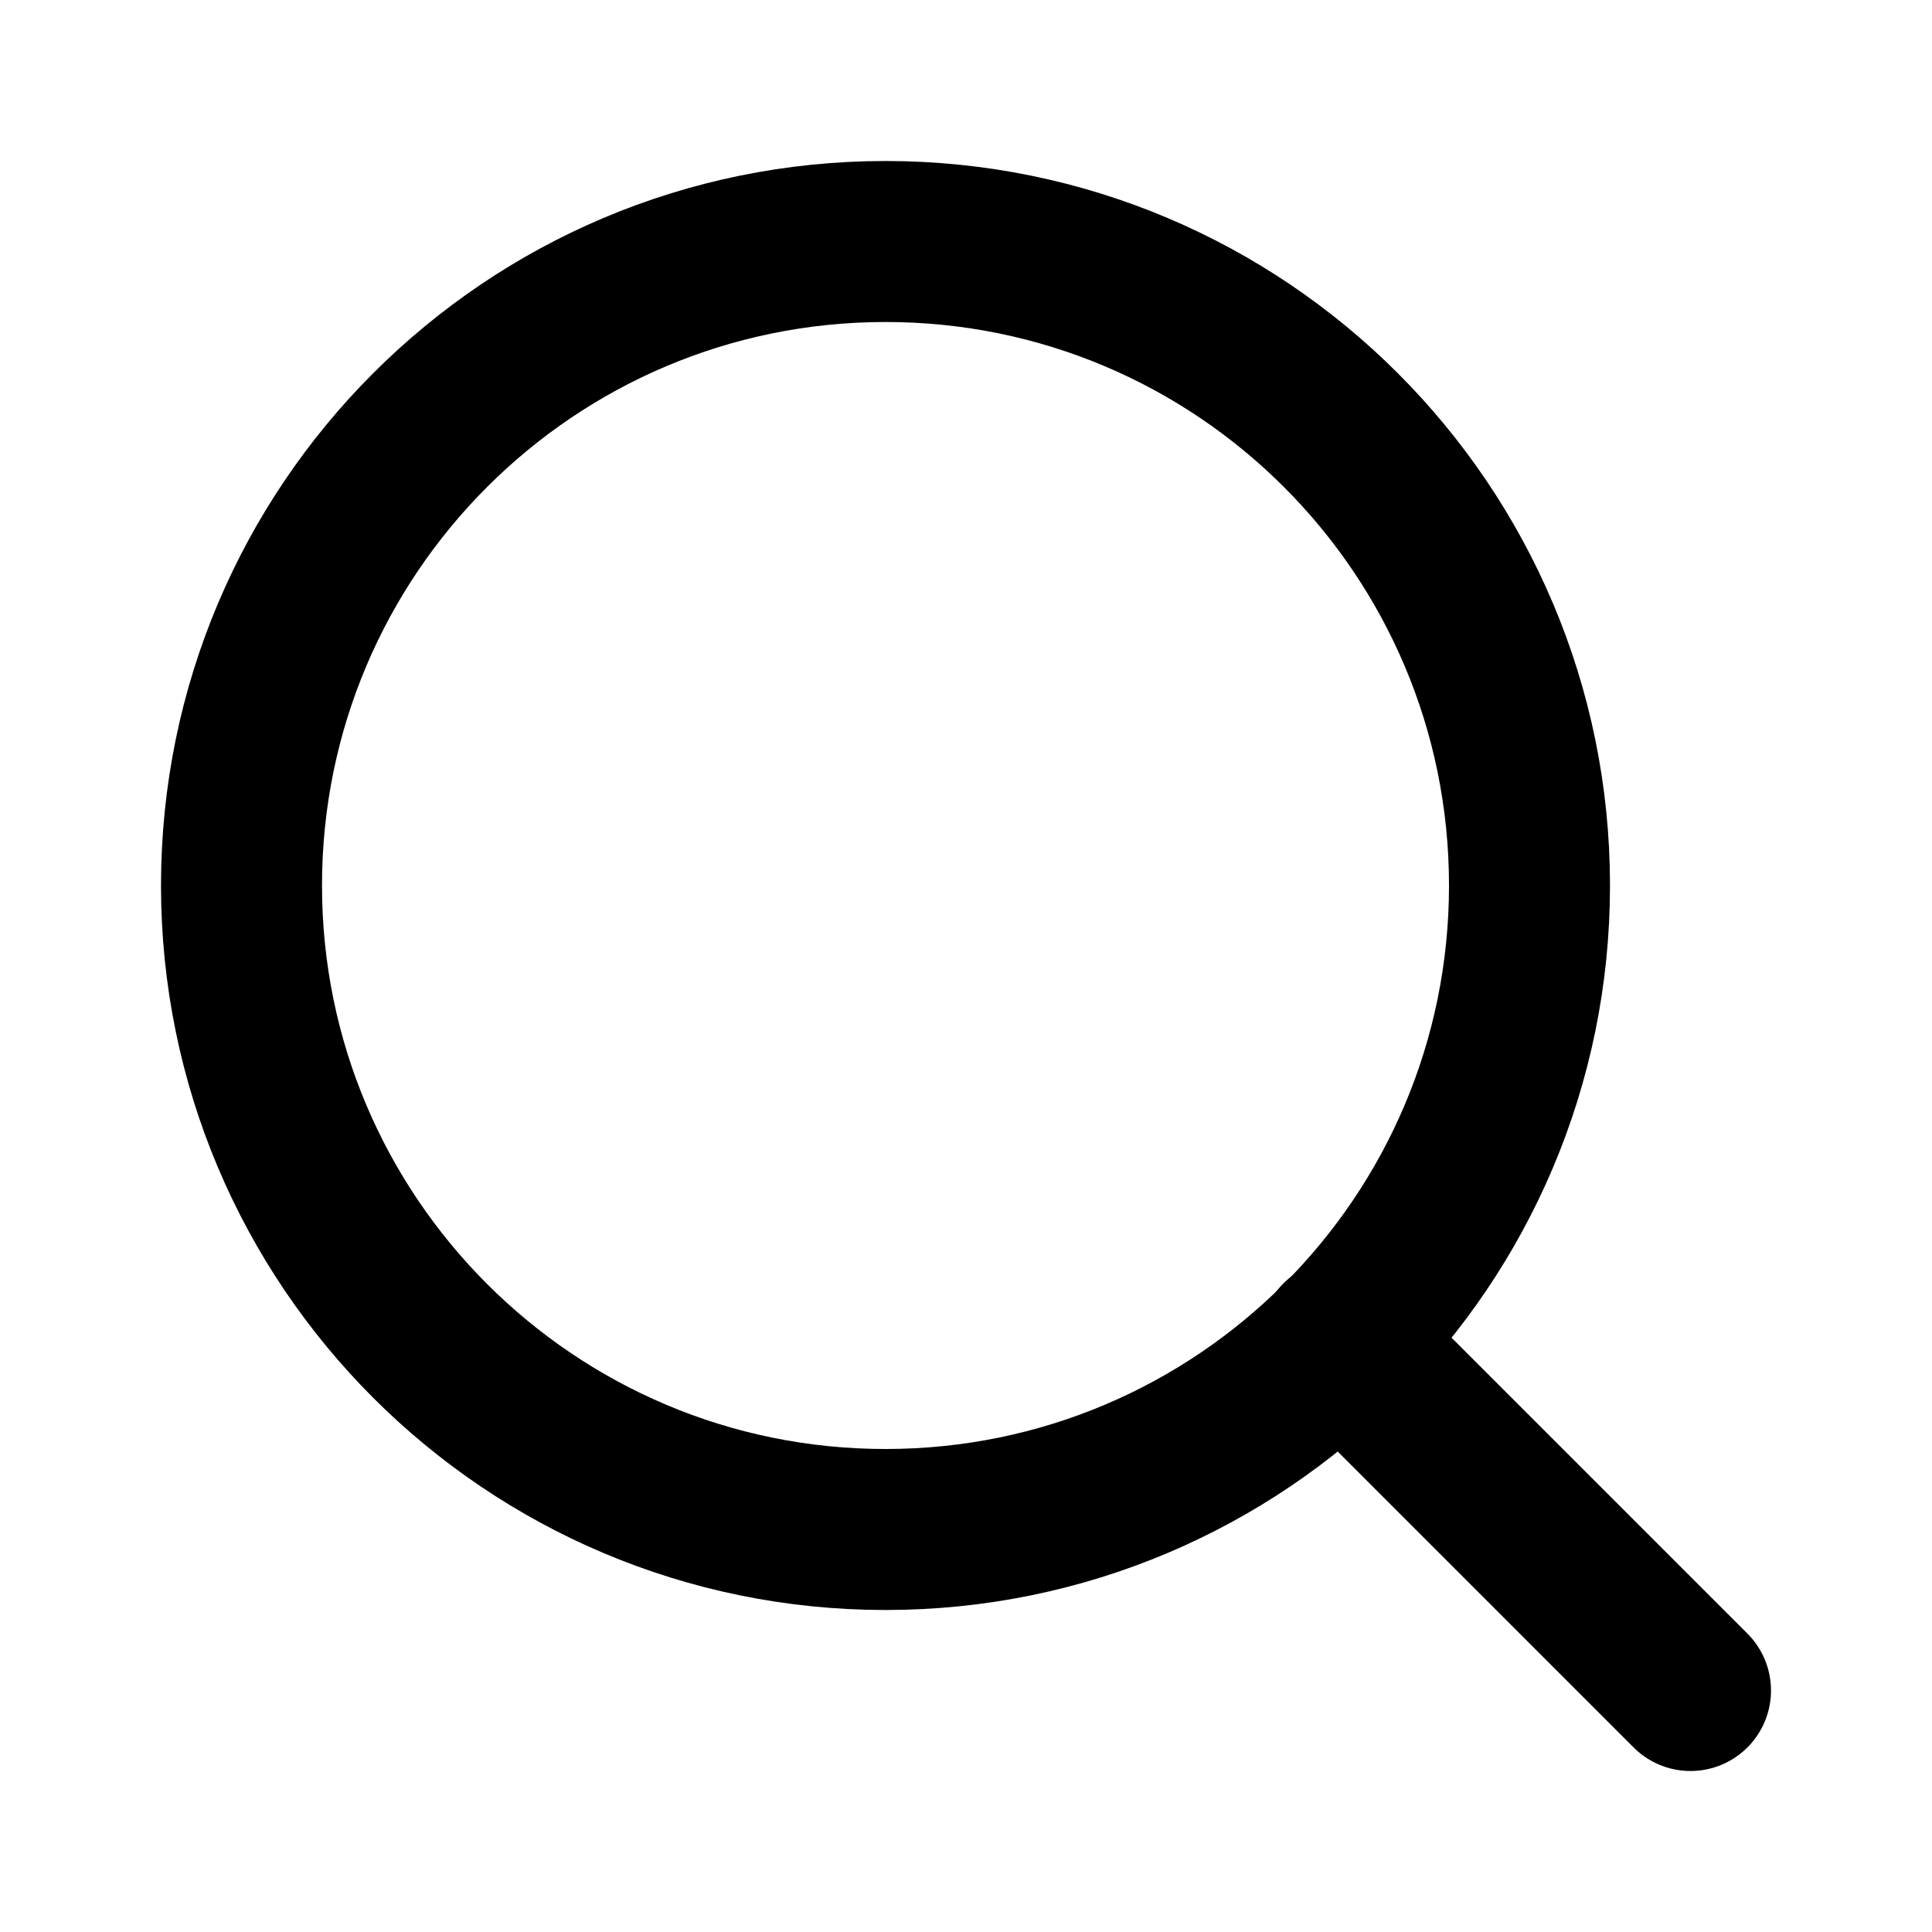
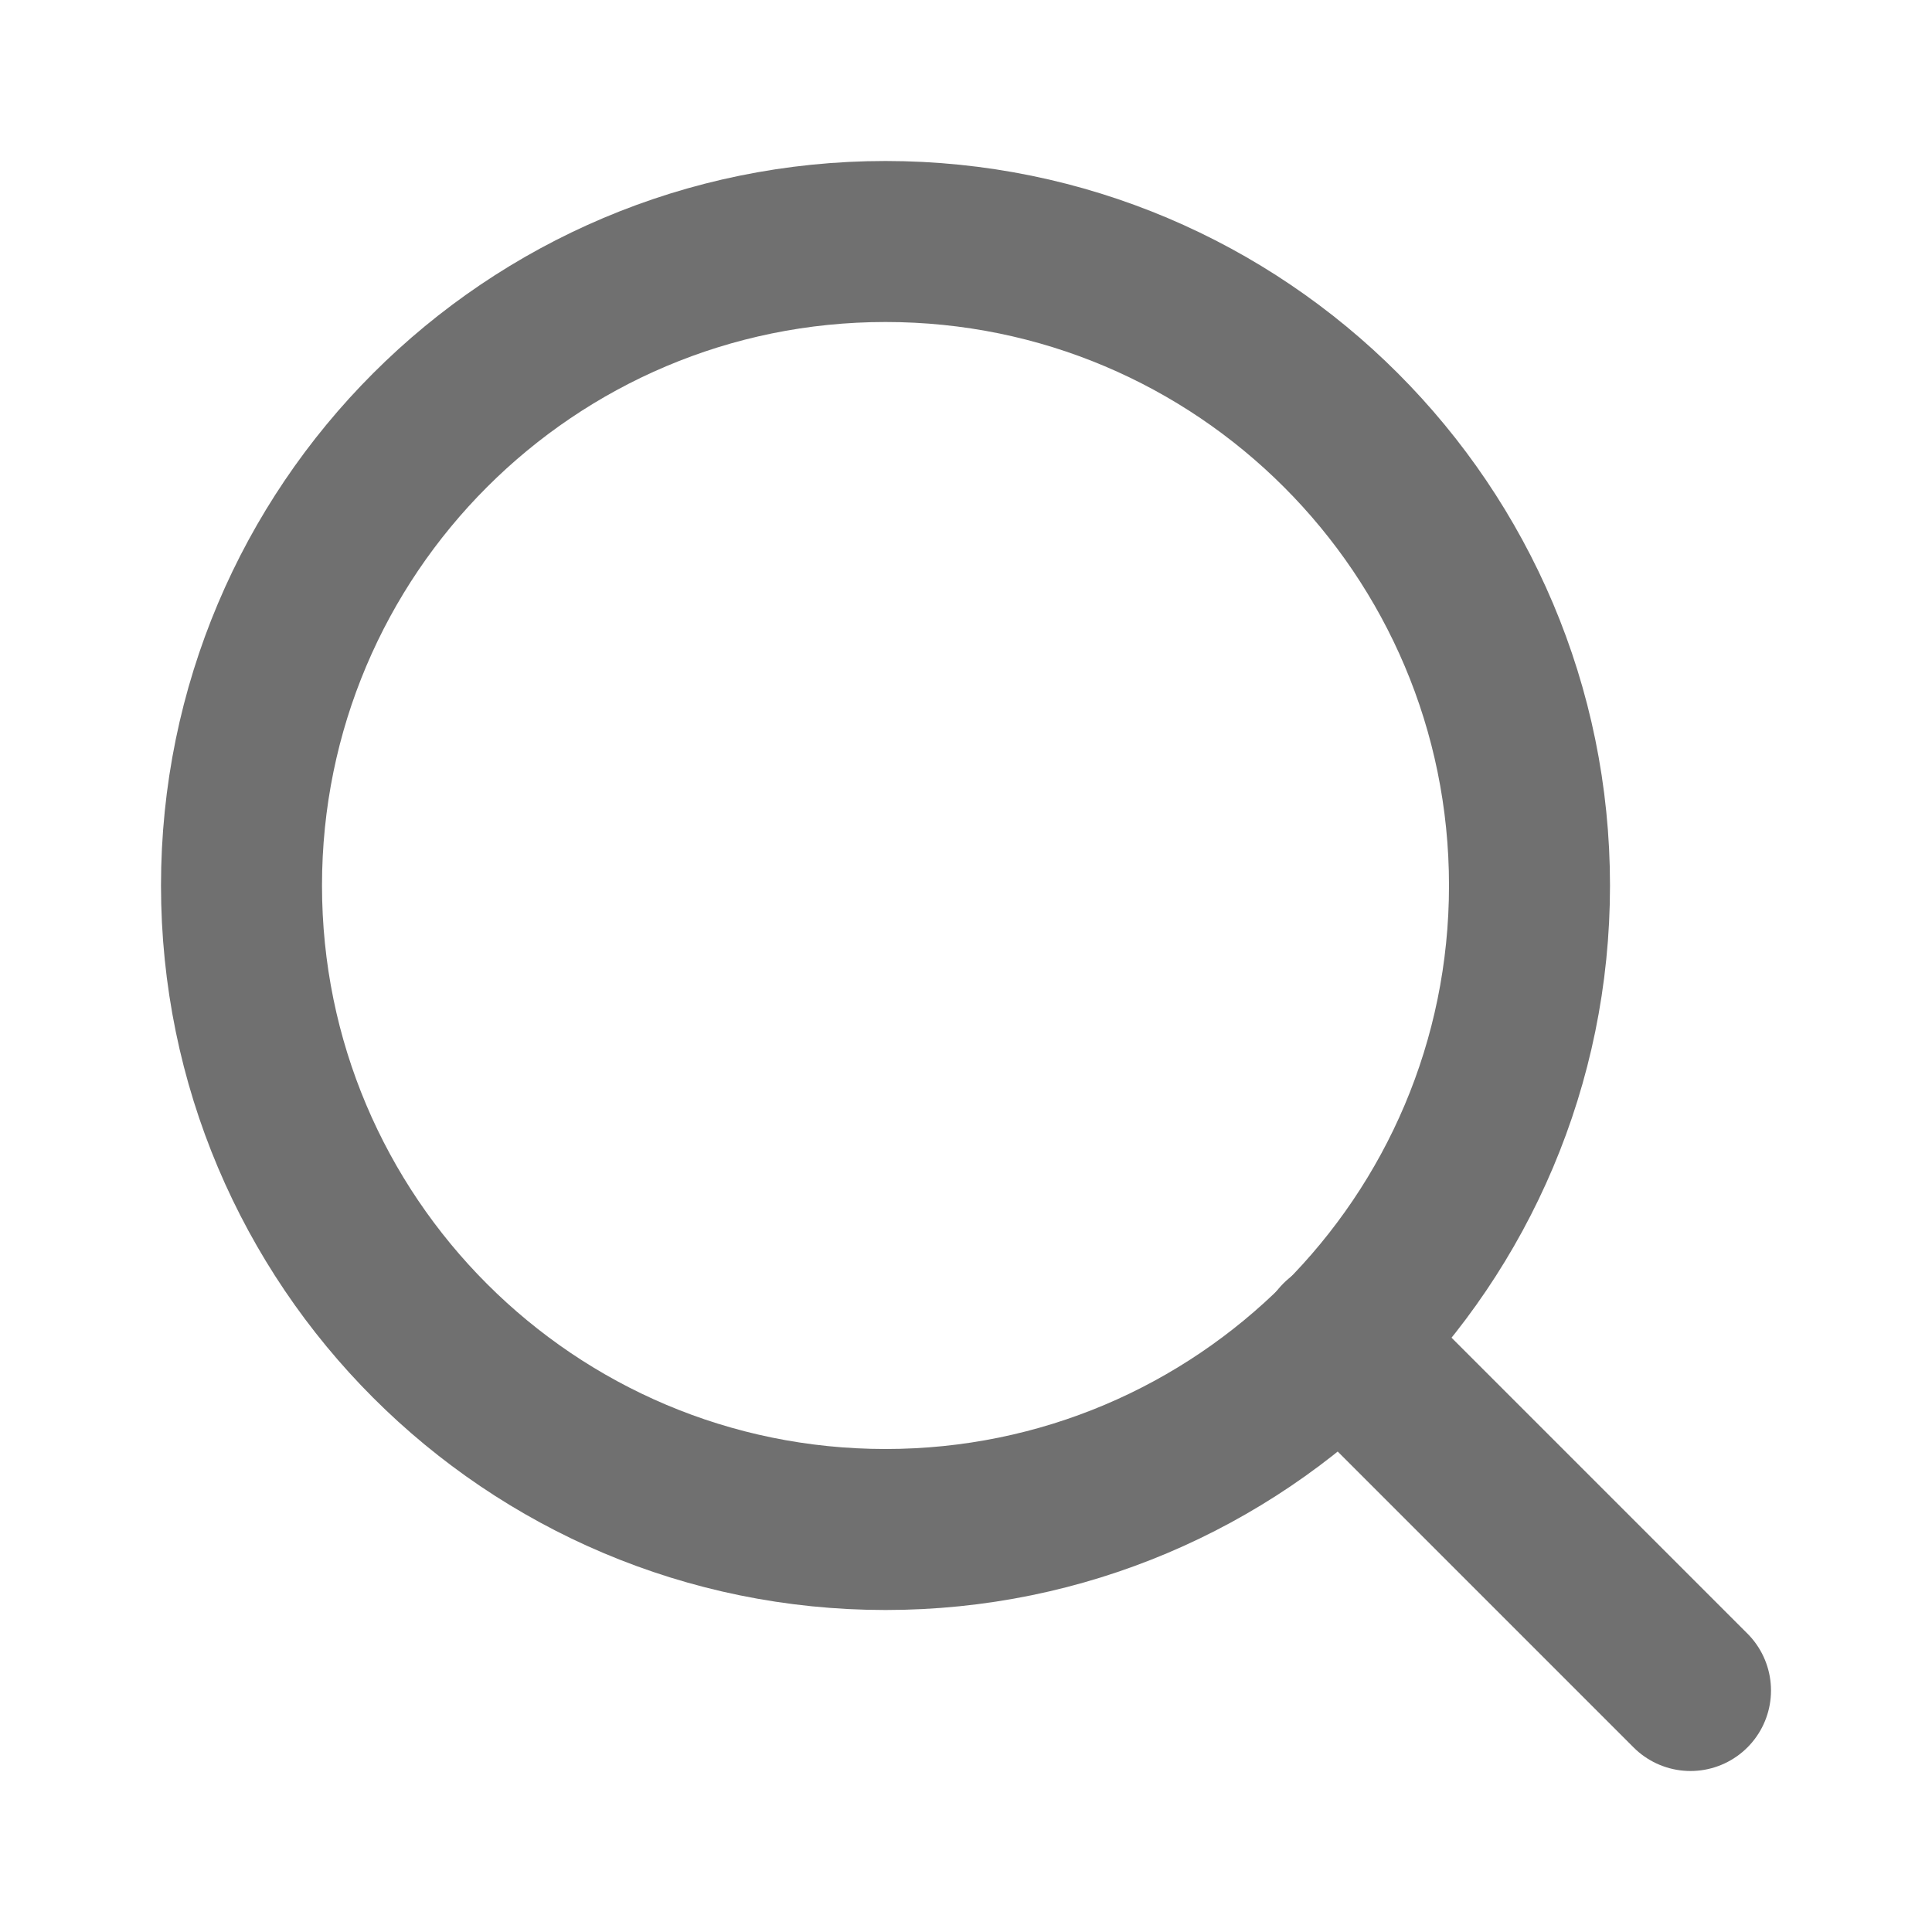
<svg xmlns="http://www.w3.org/2000/svg" width="24" height="24" viewBox="0 0 24 24" fill="none" stroke="currentColor" stroke-width="2" stroke-linecap="round" stroke-linejoin="round">
-   <circle cx="11" cy="11" r="8" />
-   <line x1="21" y1="21" x2="16.65" y2="16.65" />
+   <circle cx="11" cy="11" r="8" stroke="#707070" />
+   <line x1="21" y1="21" x2="16.65" y2="16.65" stroke="#707070" />
</svg>
